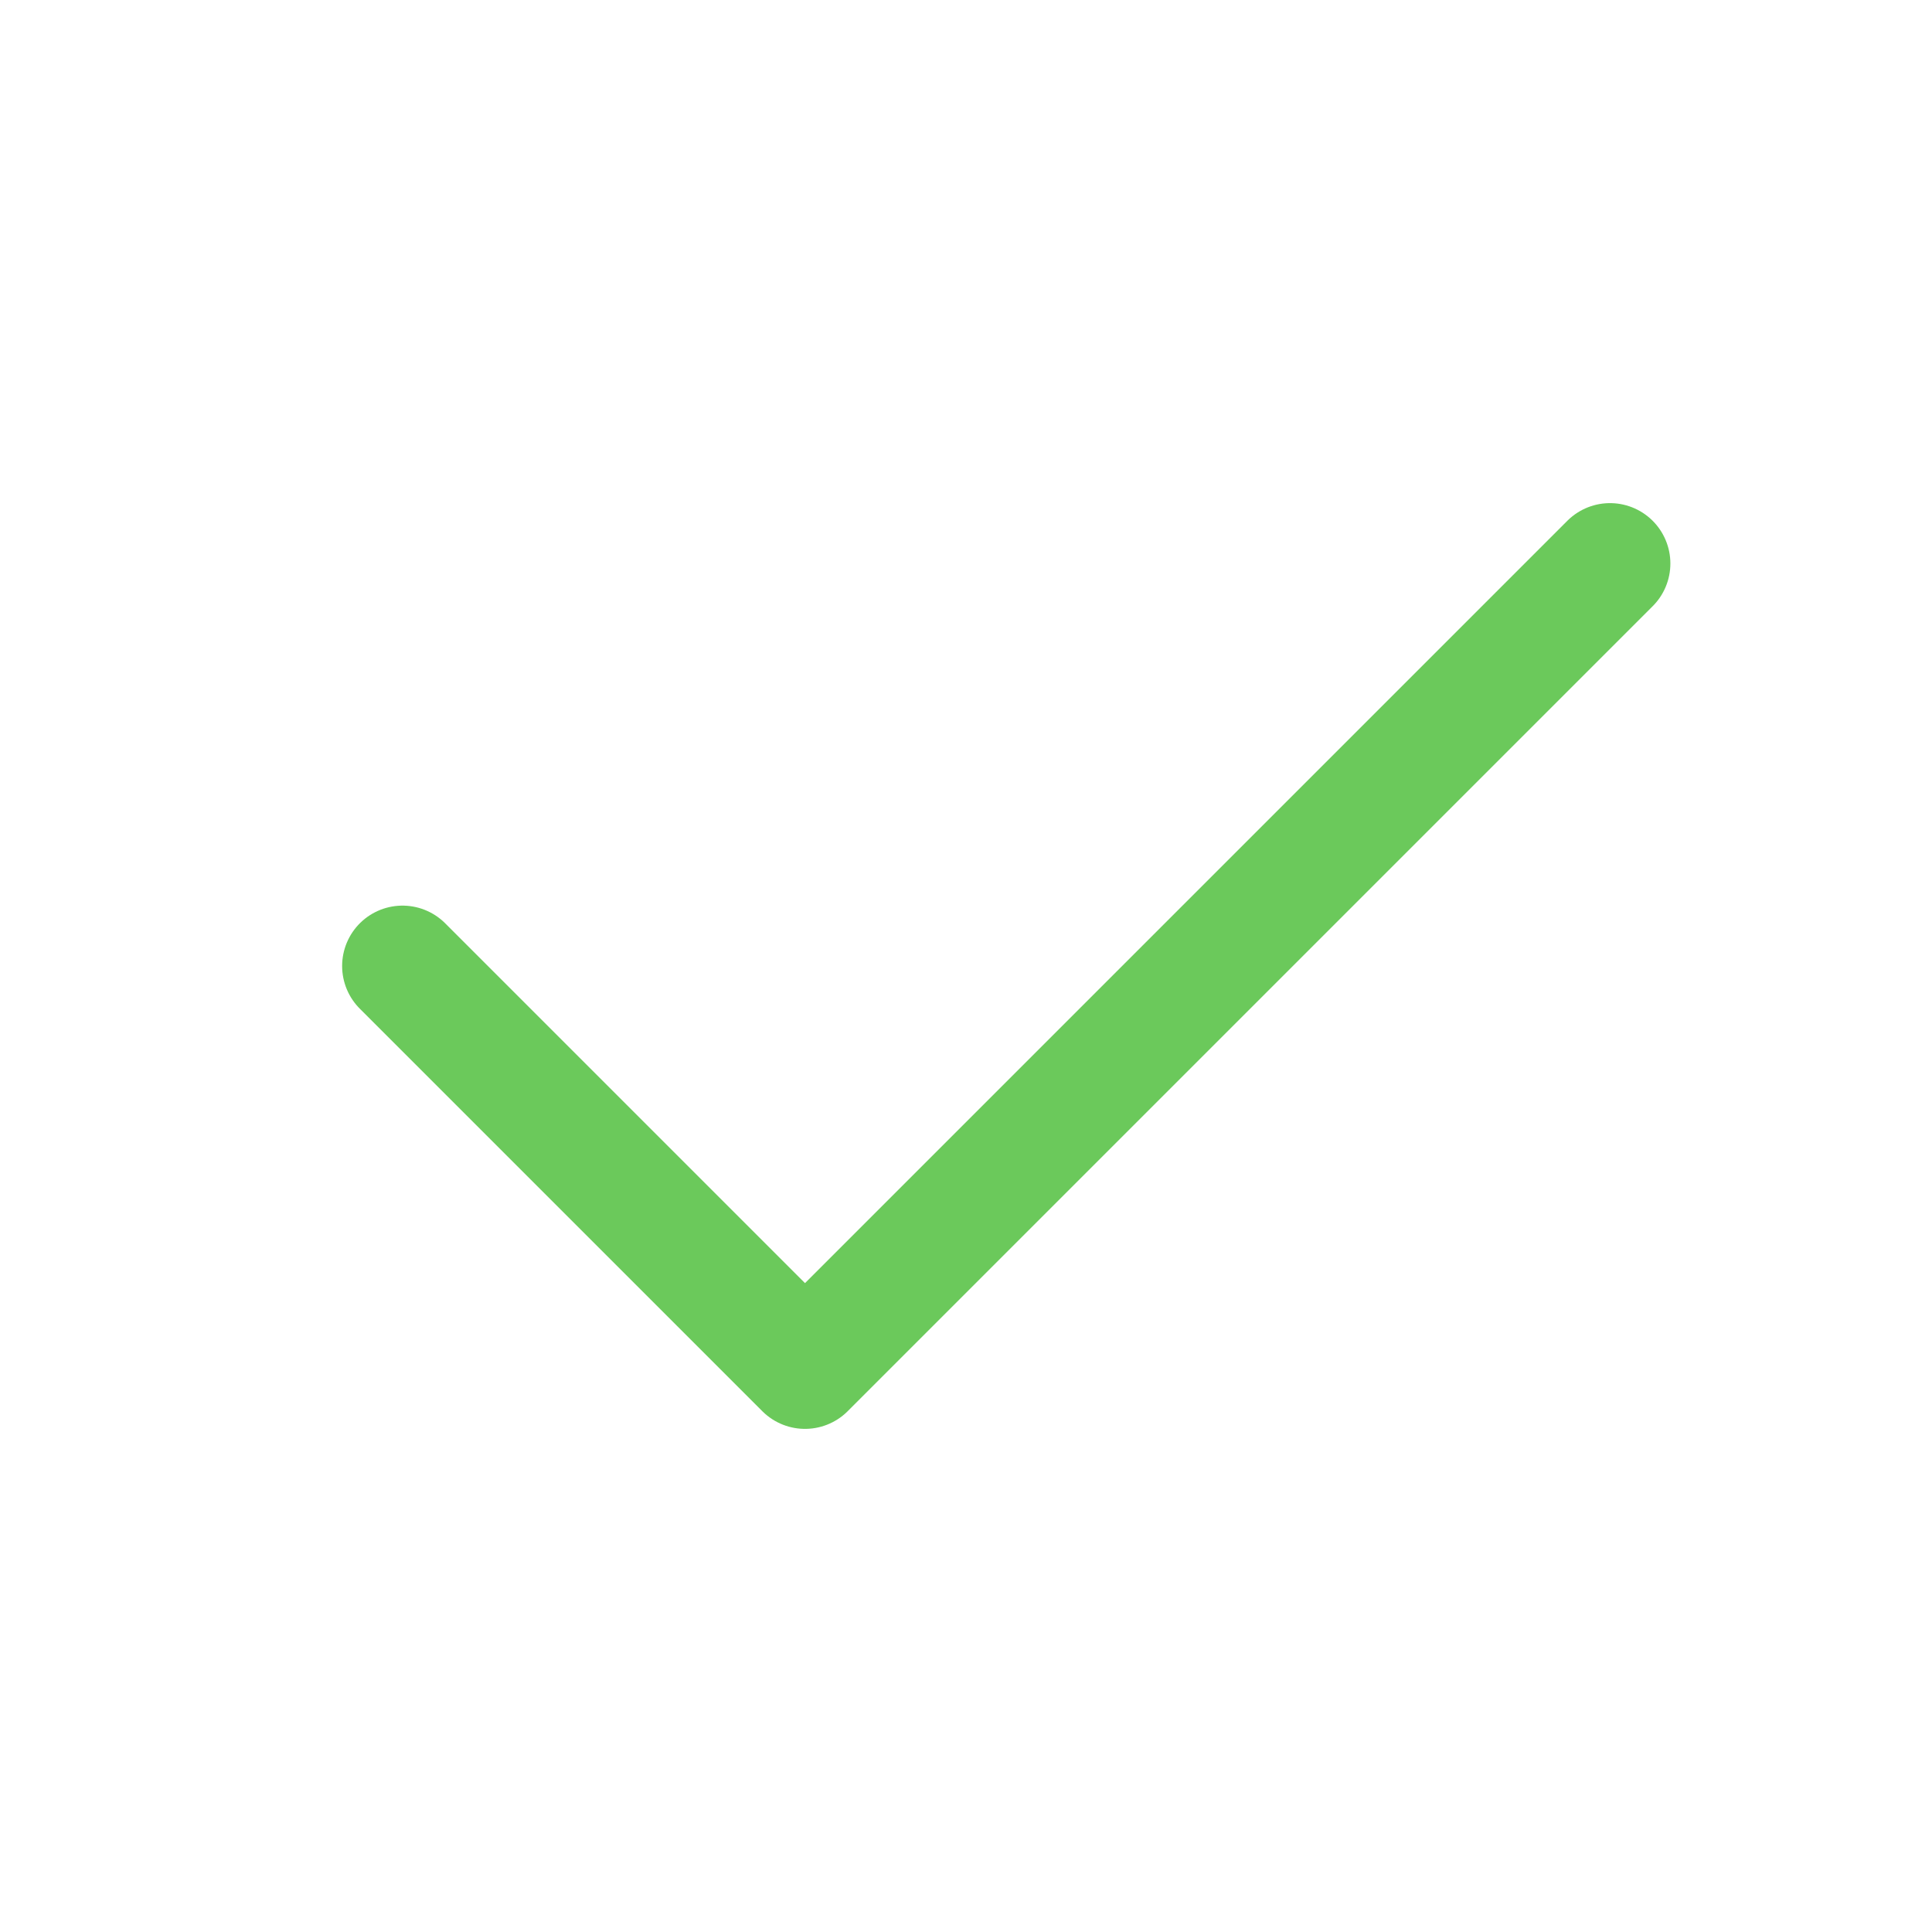
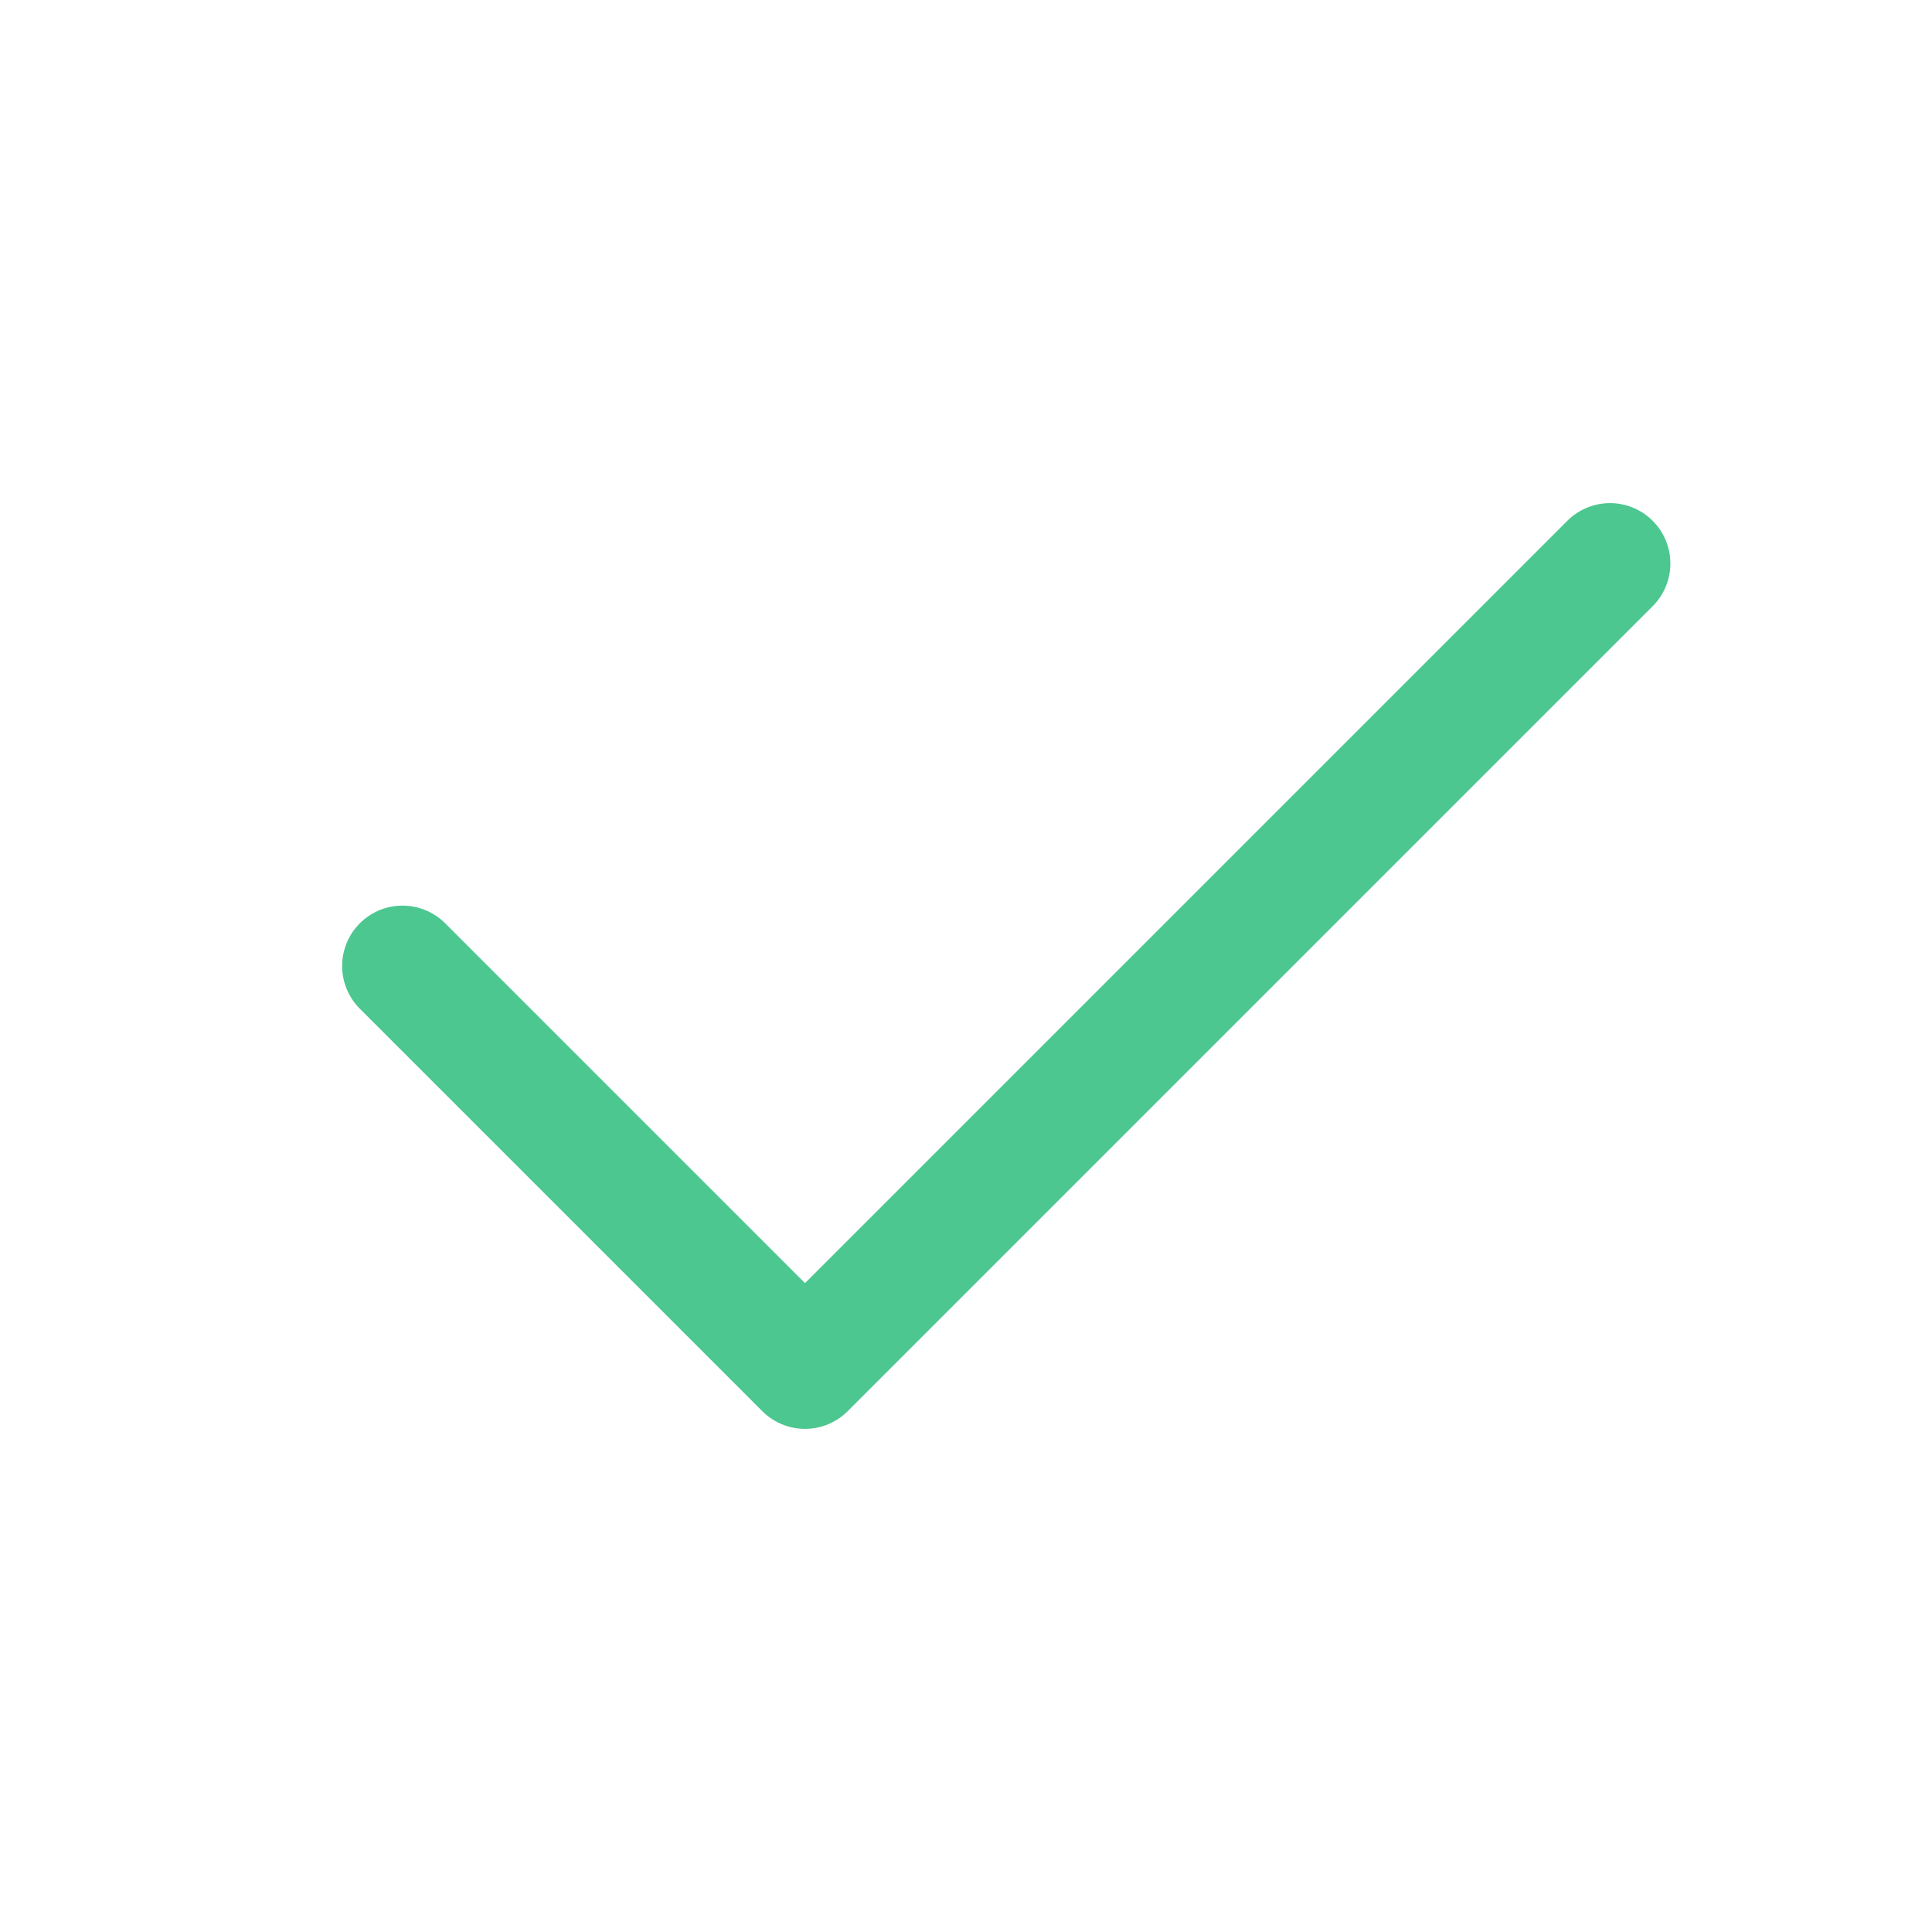
- <svg xmlns="http://www.w3.org/2000/svg" class="icon icon-tabler icon-tabler-check" width="32" height="32" viewBox="0 0 24 24" stroke-width="1.5" stroke="#6bc95b" fill="none" stroke-linecap="round" stroke-linejoin="round">
+ <svg xmlns="http://www.w3.org/2000/svg" class="icon icon-tabler icon-tabler-check" width="32" height="32" viewBox="0 0 24 24" stroke-width="1.5" stroke="#4cc790" fill="none" stroke-linecap="round" stroke-linejoin="round">
  <path stroke="none" d="M0 0h24v24H0z" fill="none" />
  <path d="M5 12l5 5l10 -10" />
</svg>
